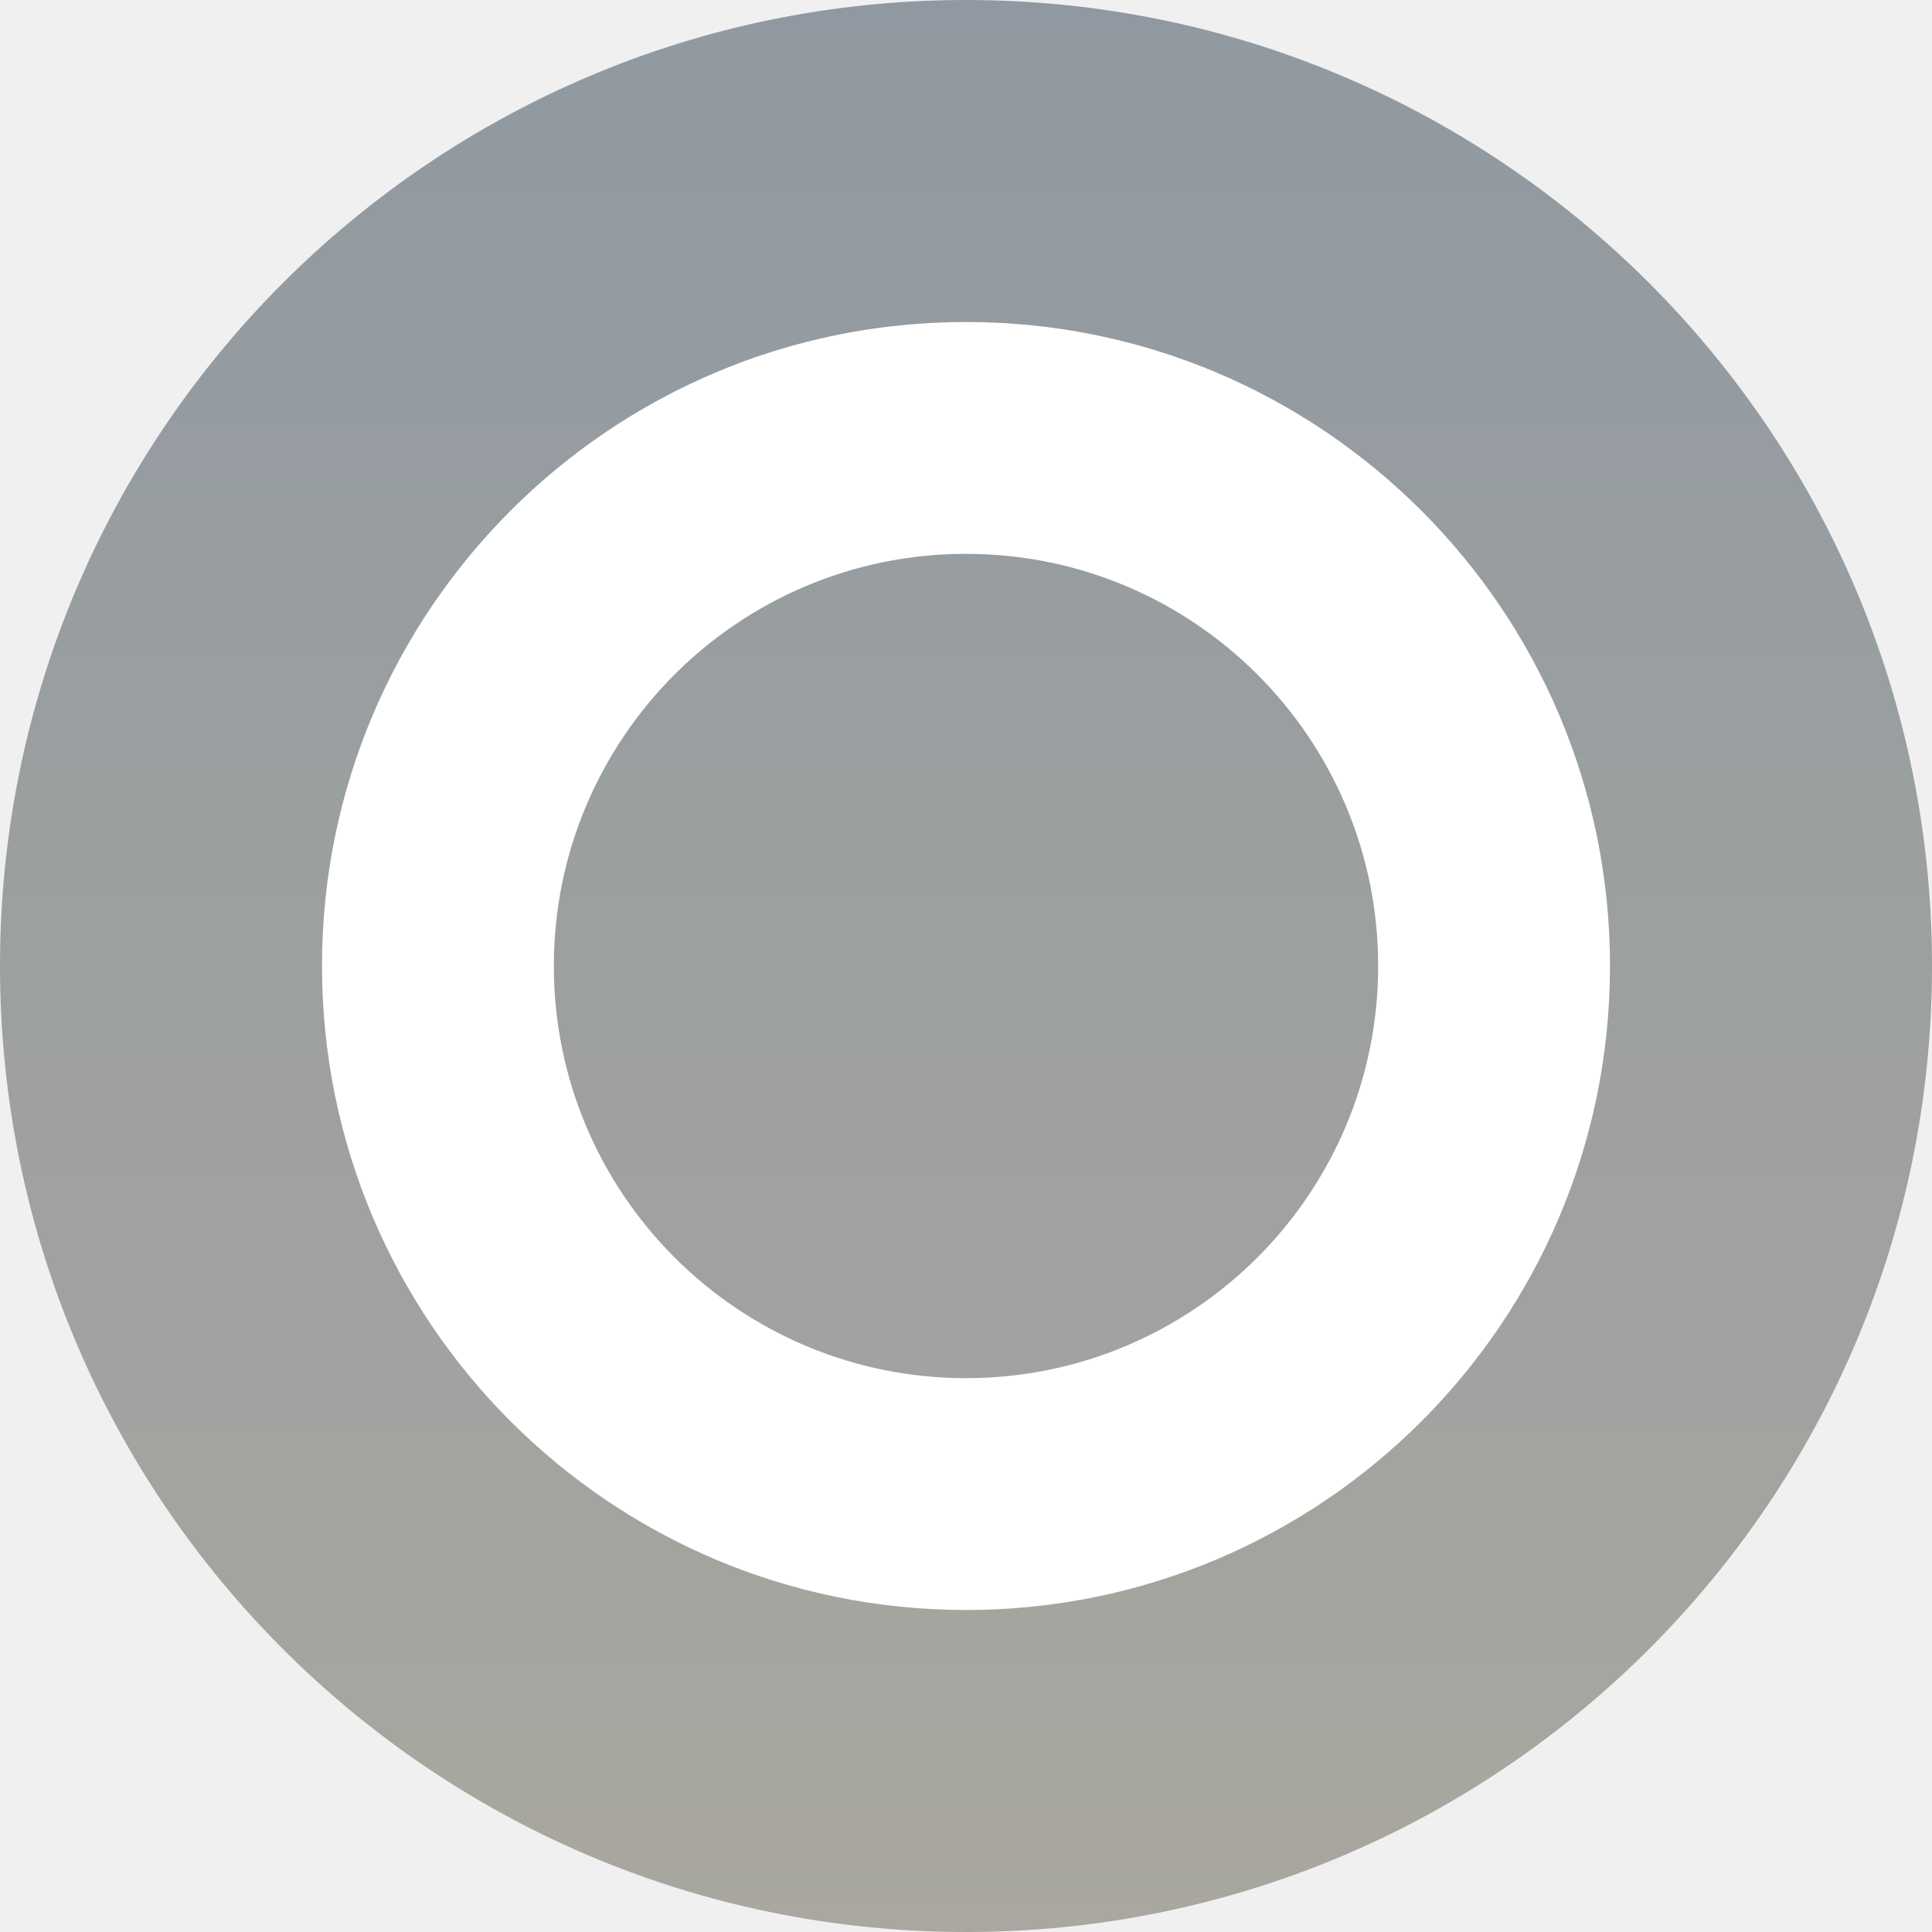
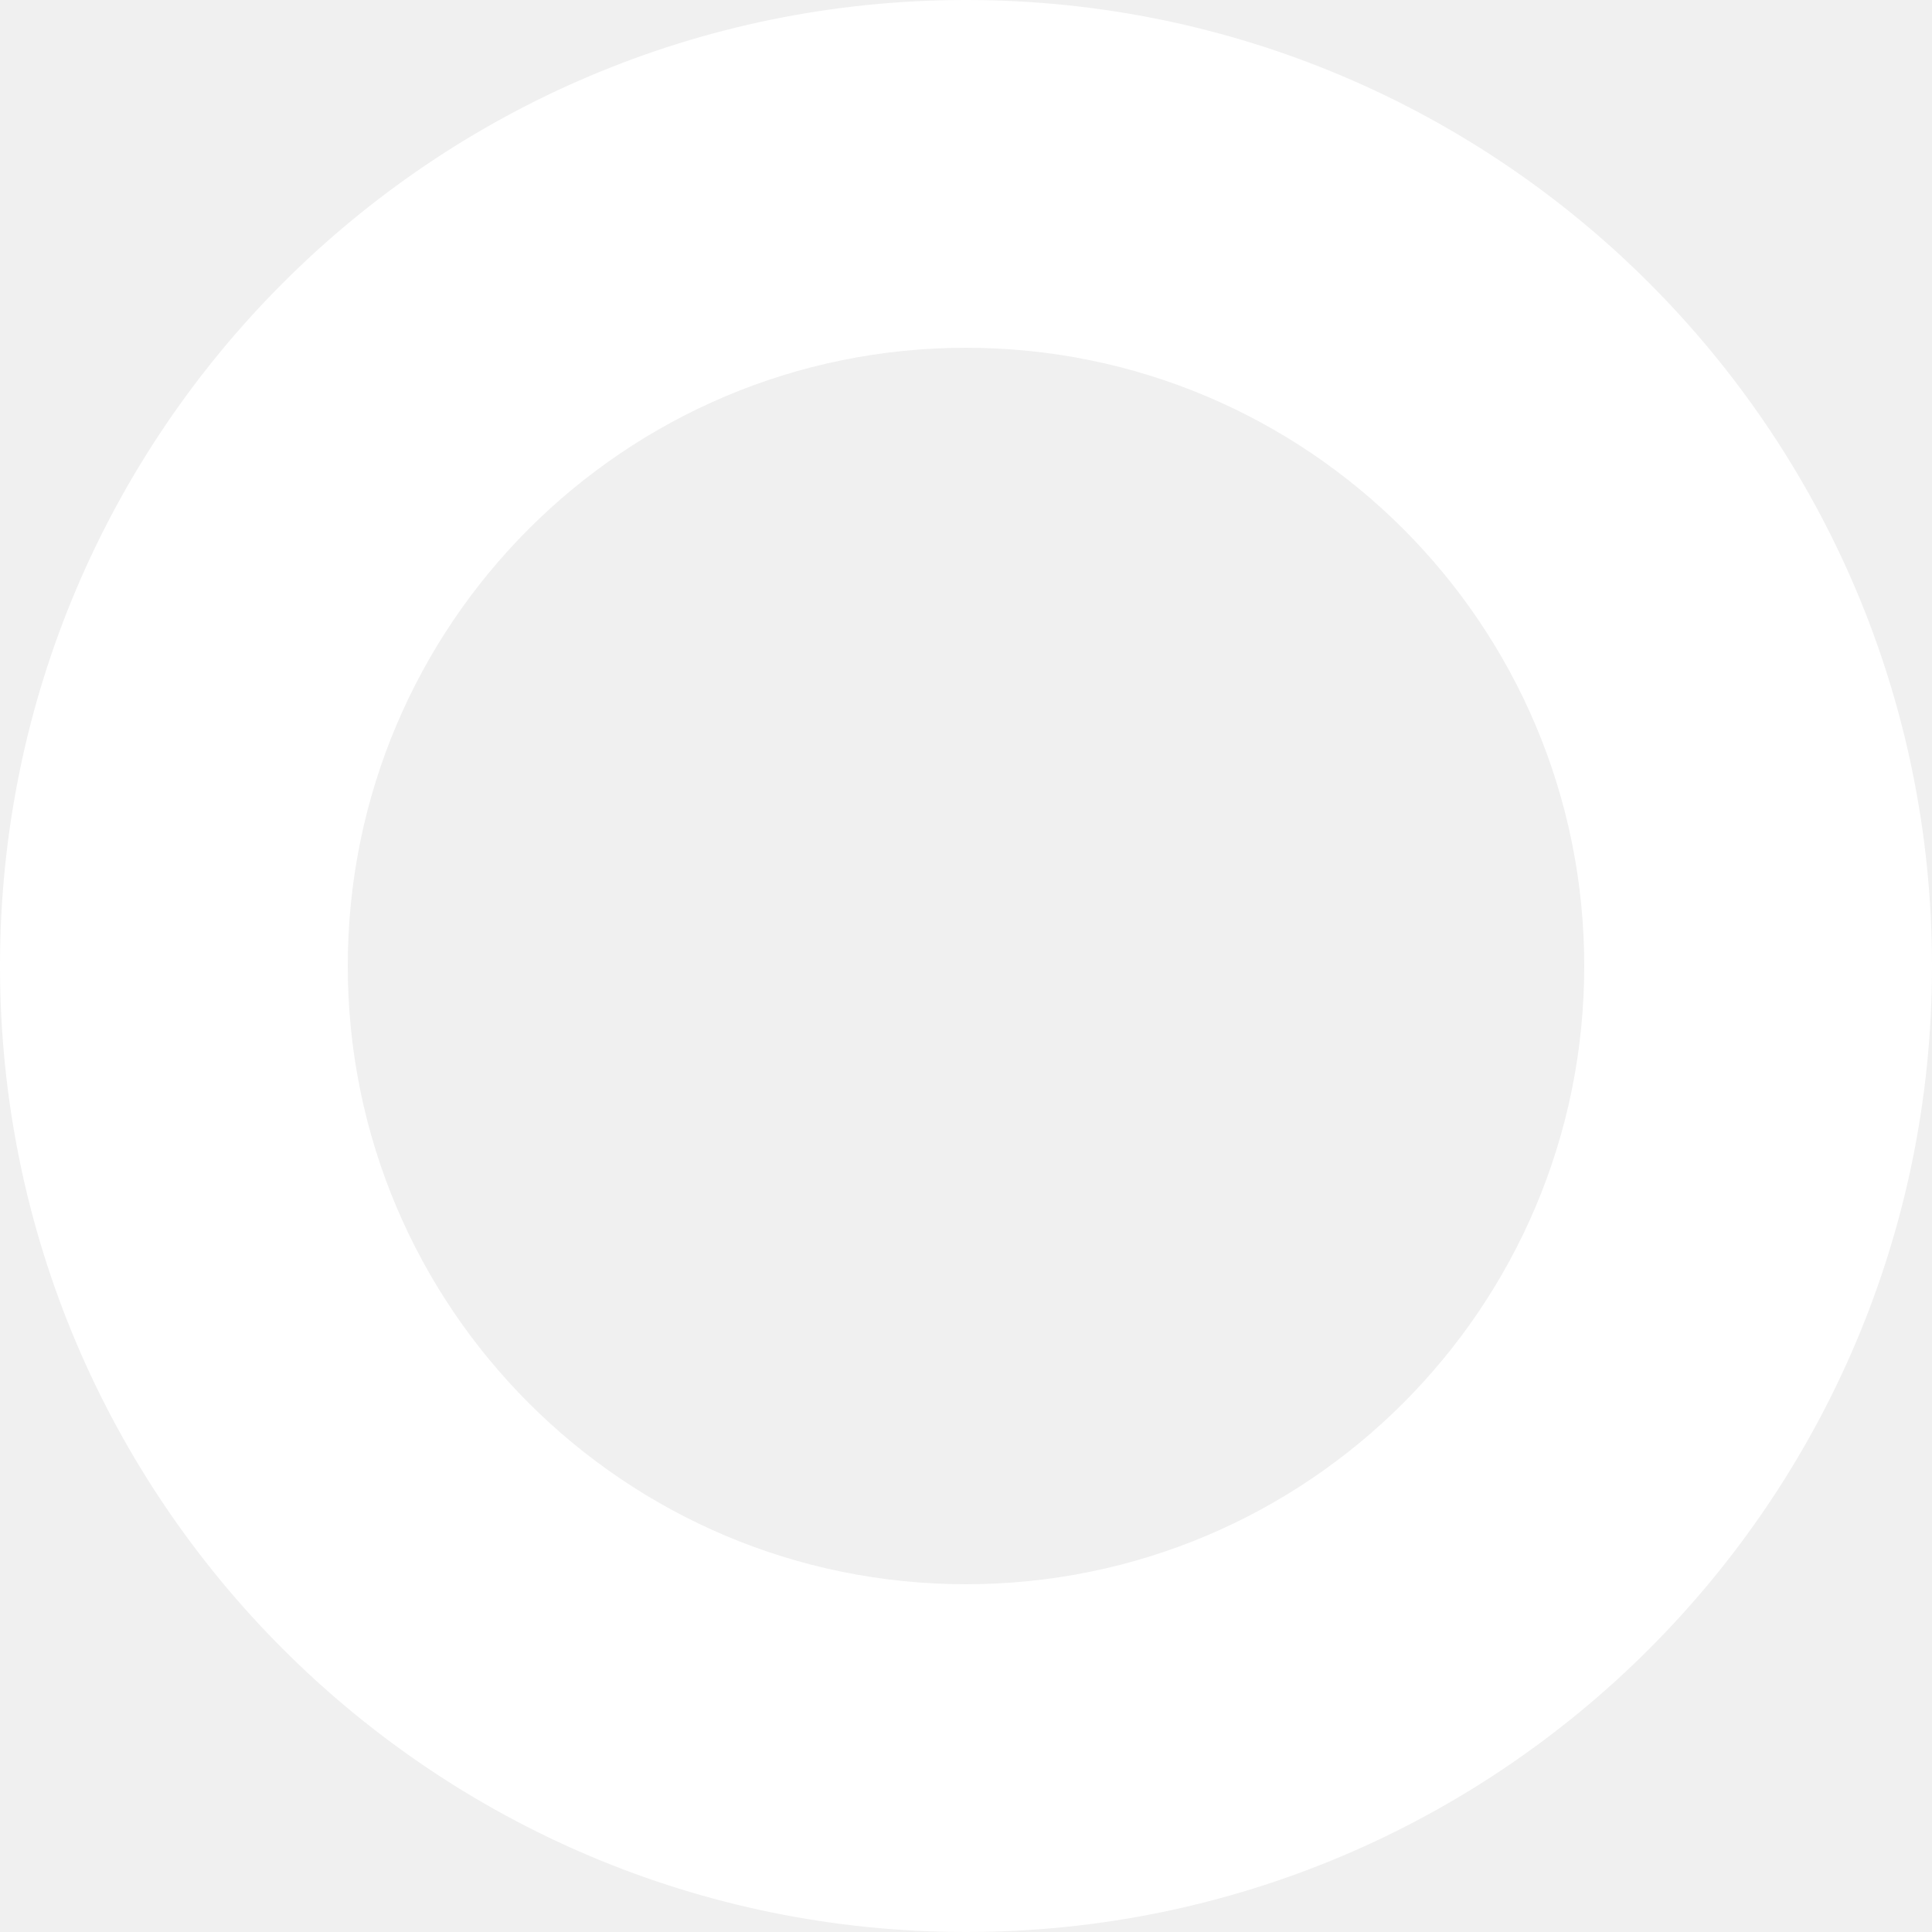
- <svg xmlns="http://www.w3.org/2000/svg" width="150px" height="150px" viewBox="0 0 150 150" version="1.1">
-   <defs>
-     <linearGradient x1="50%" y1="0%" x2="50%" y2="99.815%" id="linearGradient-1">
-       <stop stop-color="#9099A1" offset="0%" />
-       <stop stop-color="#A9A79F" offset="100%" />
-     </linearGradient>
-   </defs>
+ <svg xmlns="http://www.w3.org/2000/svg" width="100px" height="100px" viewBox="0 0 100 100" version="1.1">
  <g id="normal" stroke="none" stroke-width="1" fill="none" fill-rule="evenodd">
-     <circle id="Oval" fill="url(#linearGradient-1)" cx="75" cy="75" r="75" />
-     <path d="M75,125 C47.386,125 25,102.614 25,75 C25,47.386 47.386,25 75,25 C102.614,25 125,47.386 125,75 C125,102.614 102.614,125 75,125 Z M75,107 C92.673,107 107,92.673 107,75 C107,57.327 92.673,43 75,43 C57.327,43 43,57.327 43,75 C43,92.673 57.327,107 75,107 Z" id="Oval-2" fill="#FFFFFF" />
+     <path d="M50,100 C22.386,100 0,77.614 0,50 C0,22.386 22.386,0 50,0 C77.614,0 100,22.386 100,50 C100,77.614 77.614,100 50,100 Z M50,82 C67.673,82 82,67.673 82,50 C82,32.327 67.673,18 50,18 C32.327,18 18,32.327 18,50 C18,67.673 32.327,82 50,82 Z" id="Oval-2" fill="#FFFFFF" />
  </g>
</svg>
